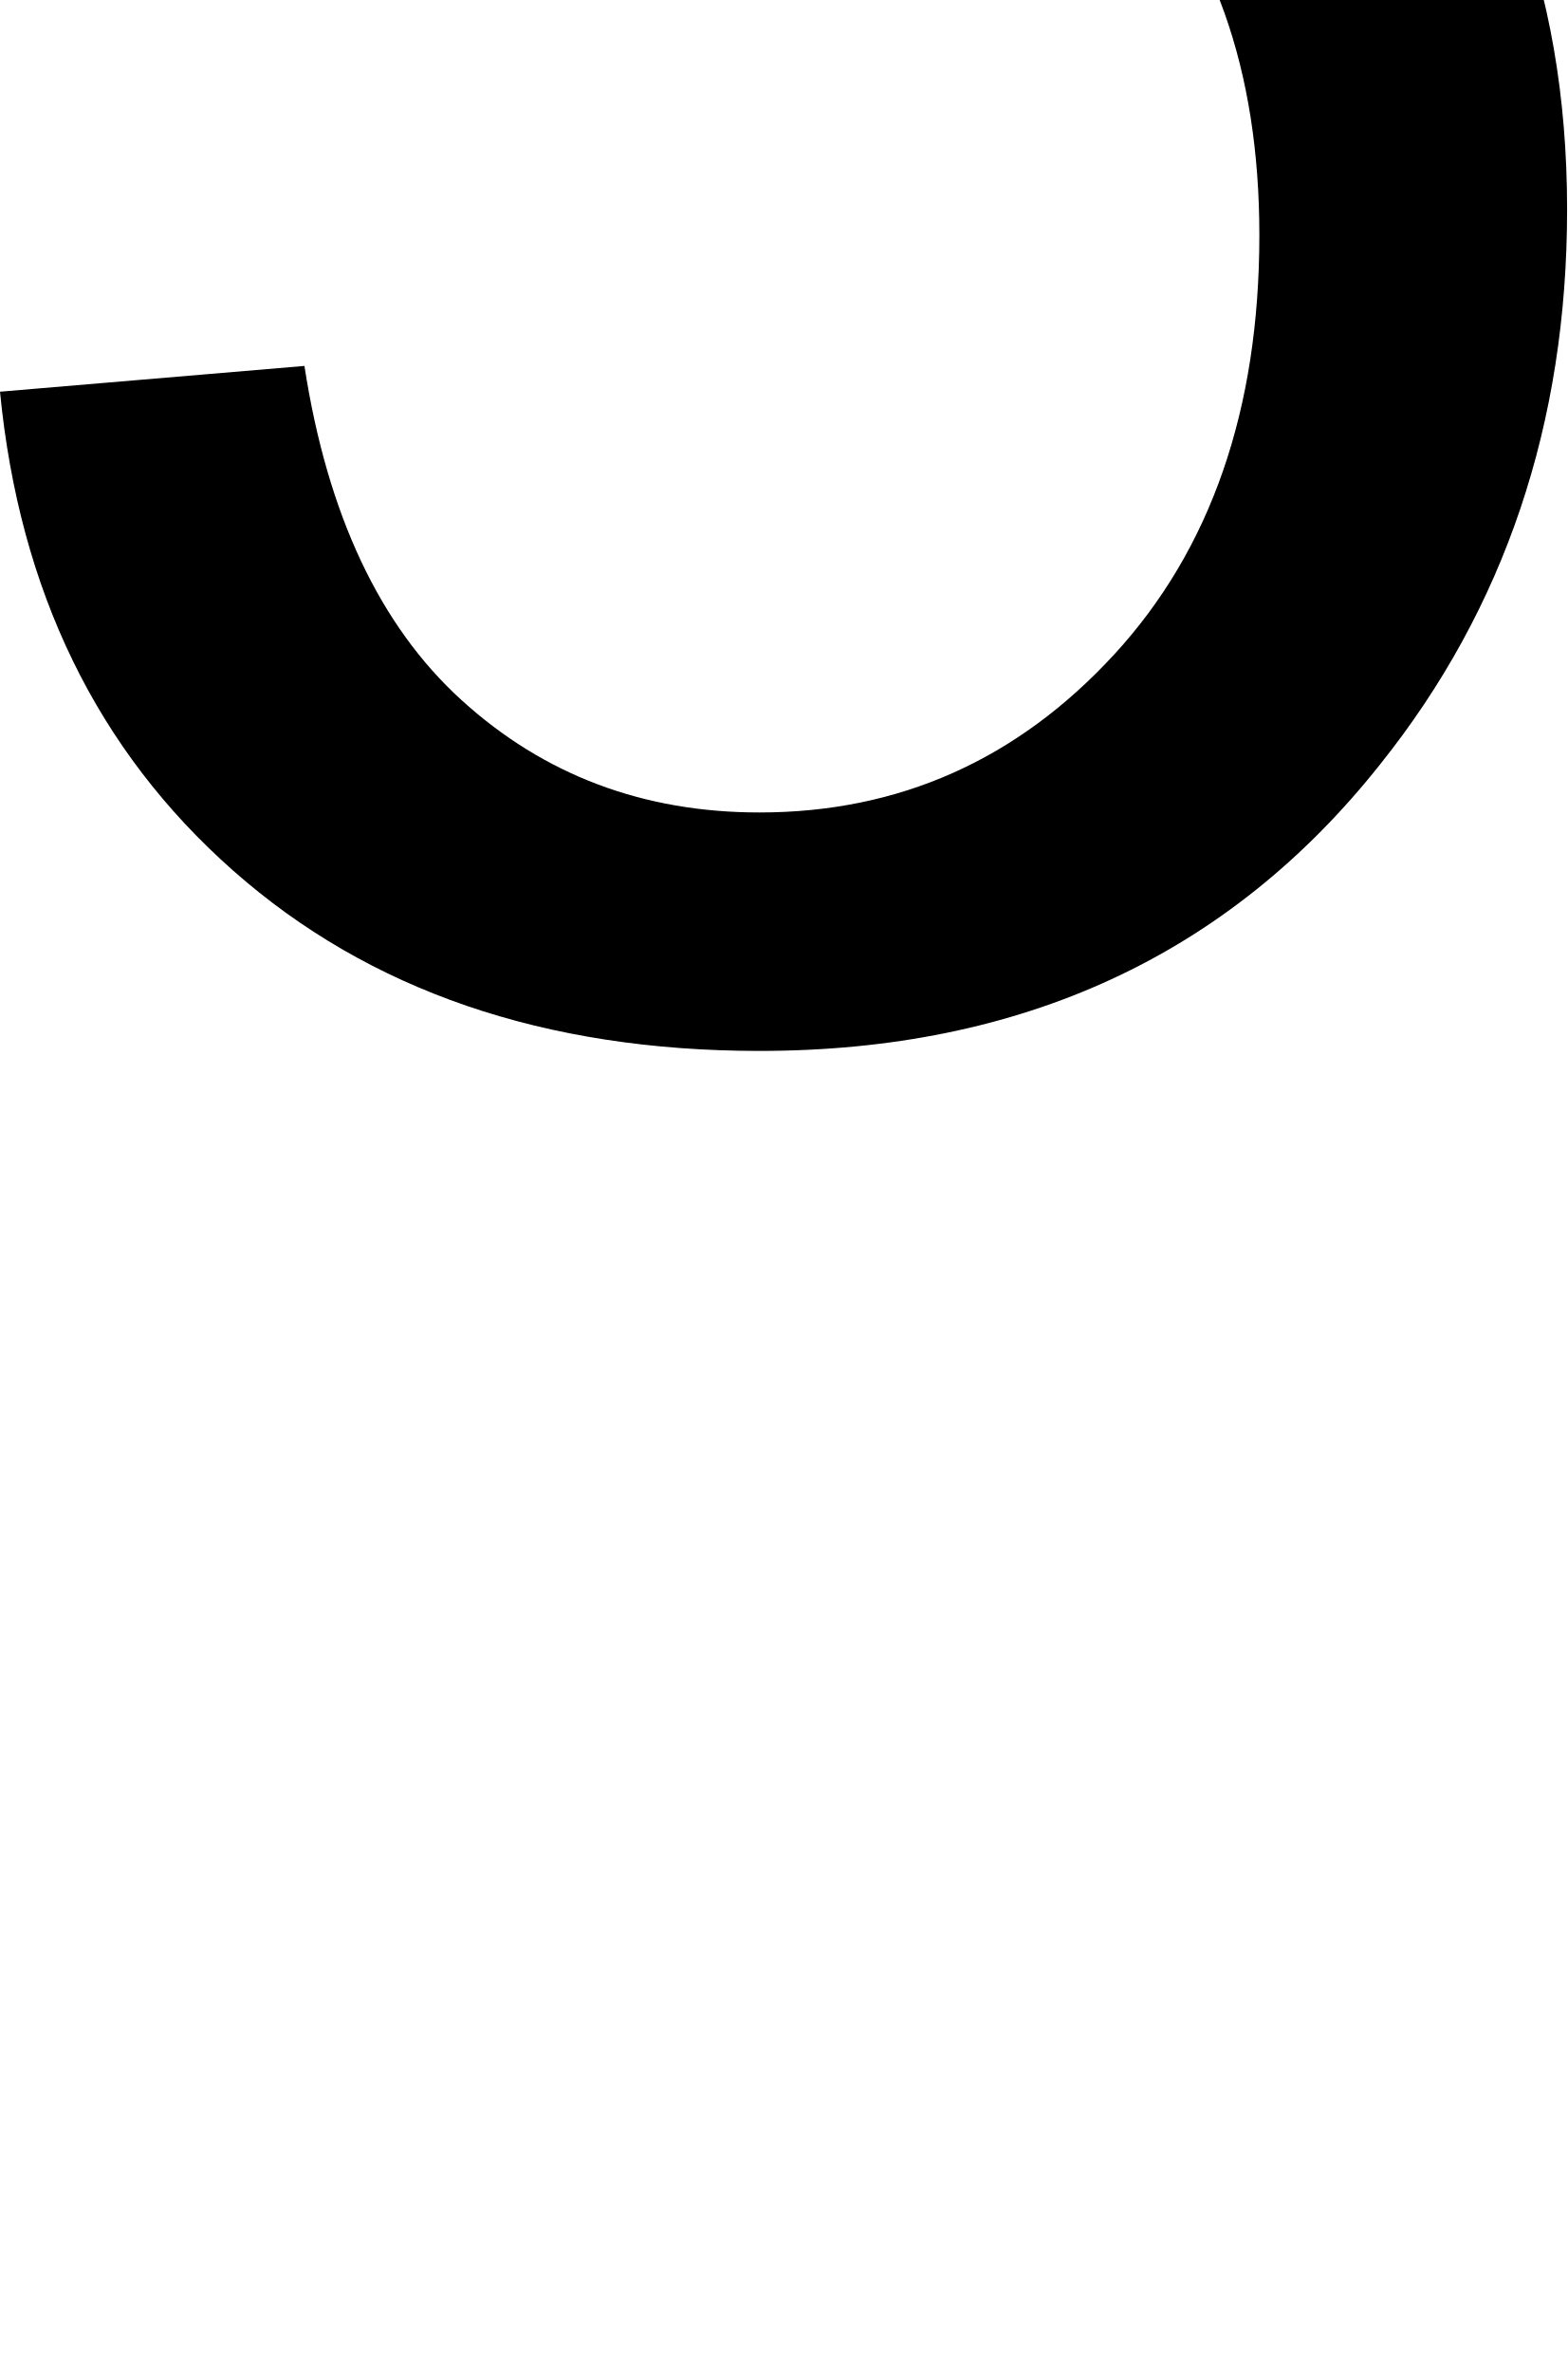
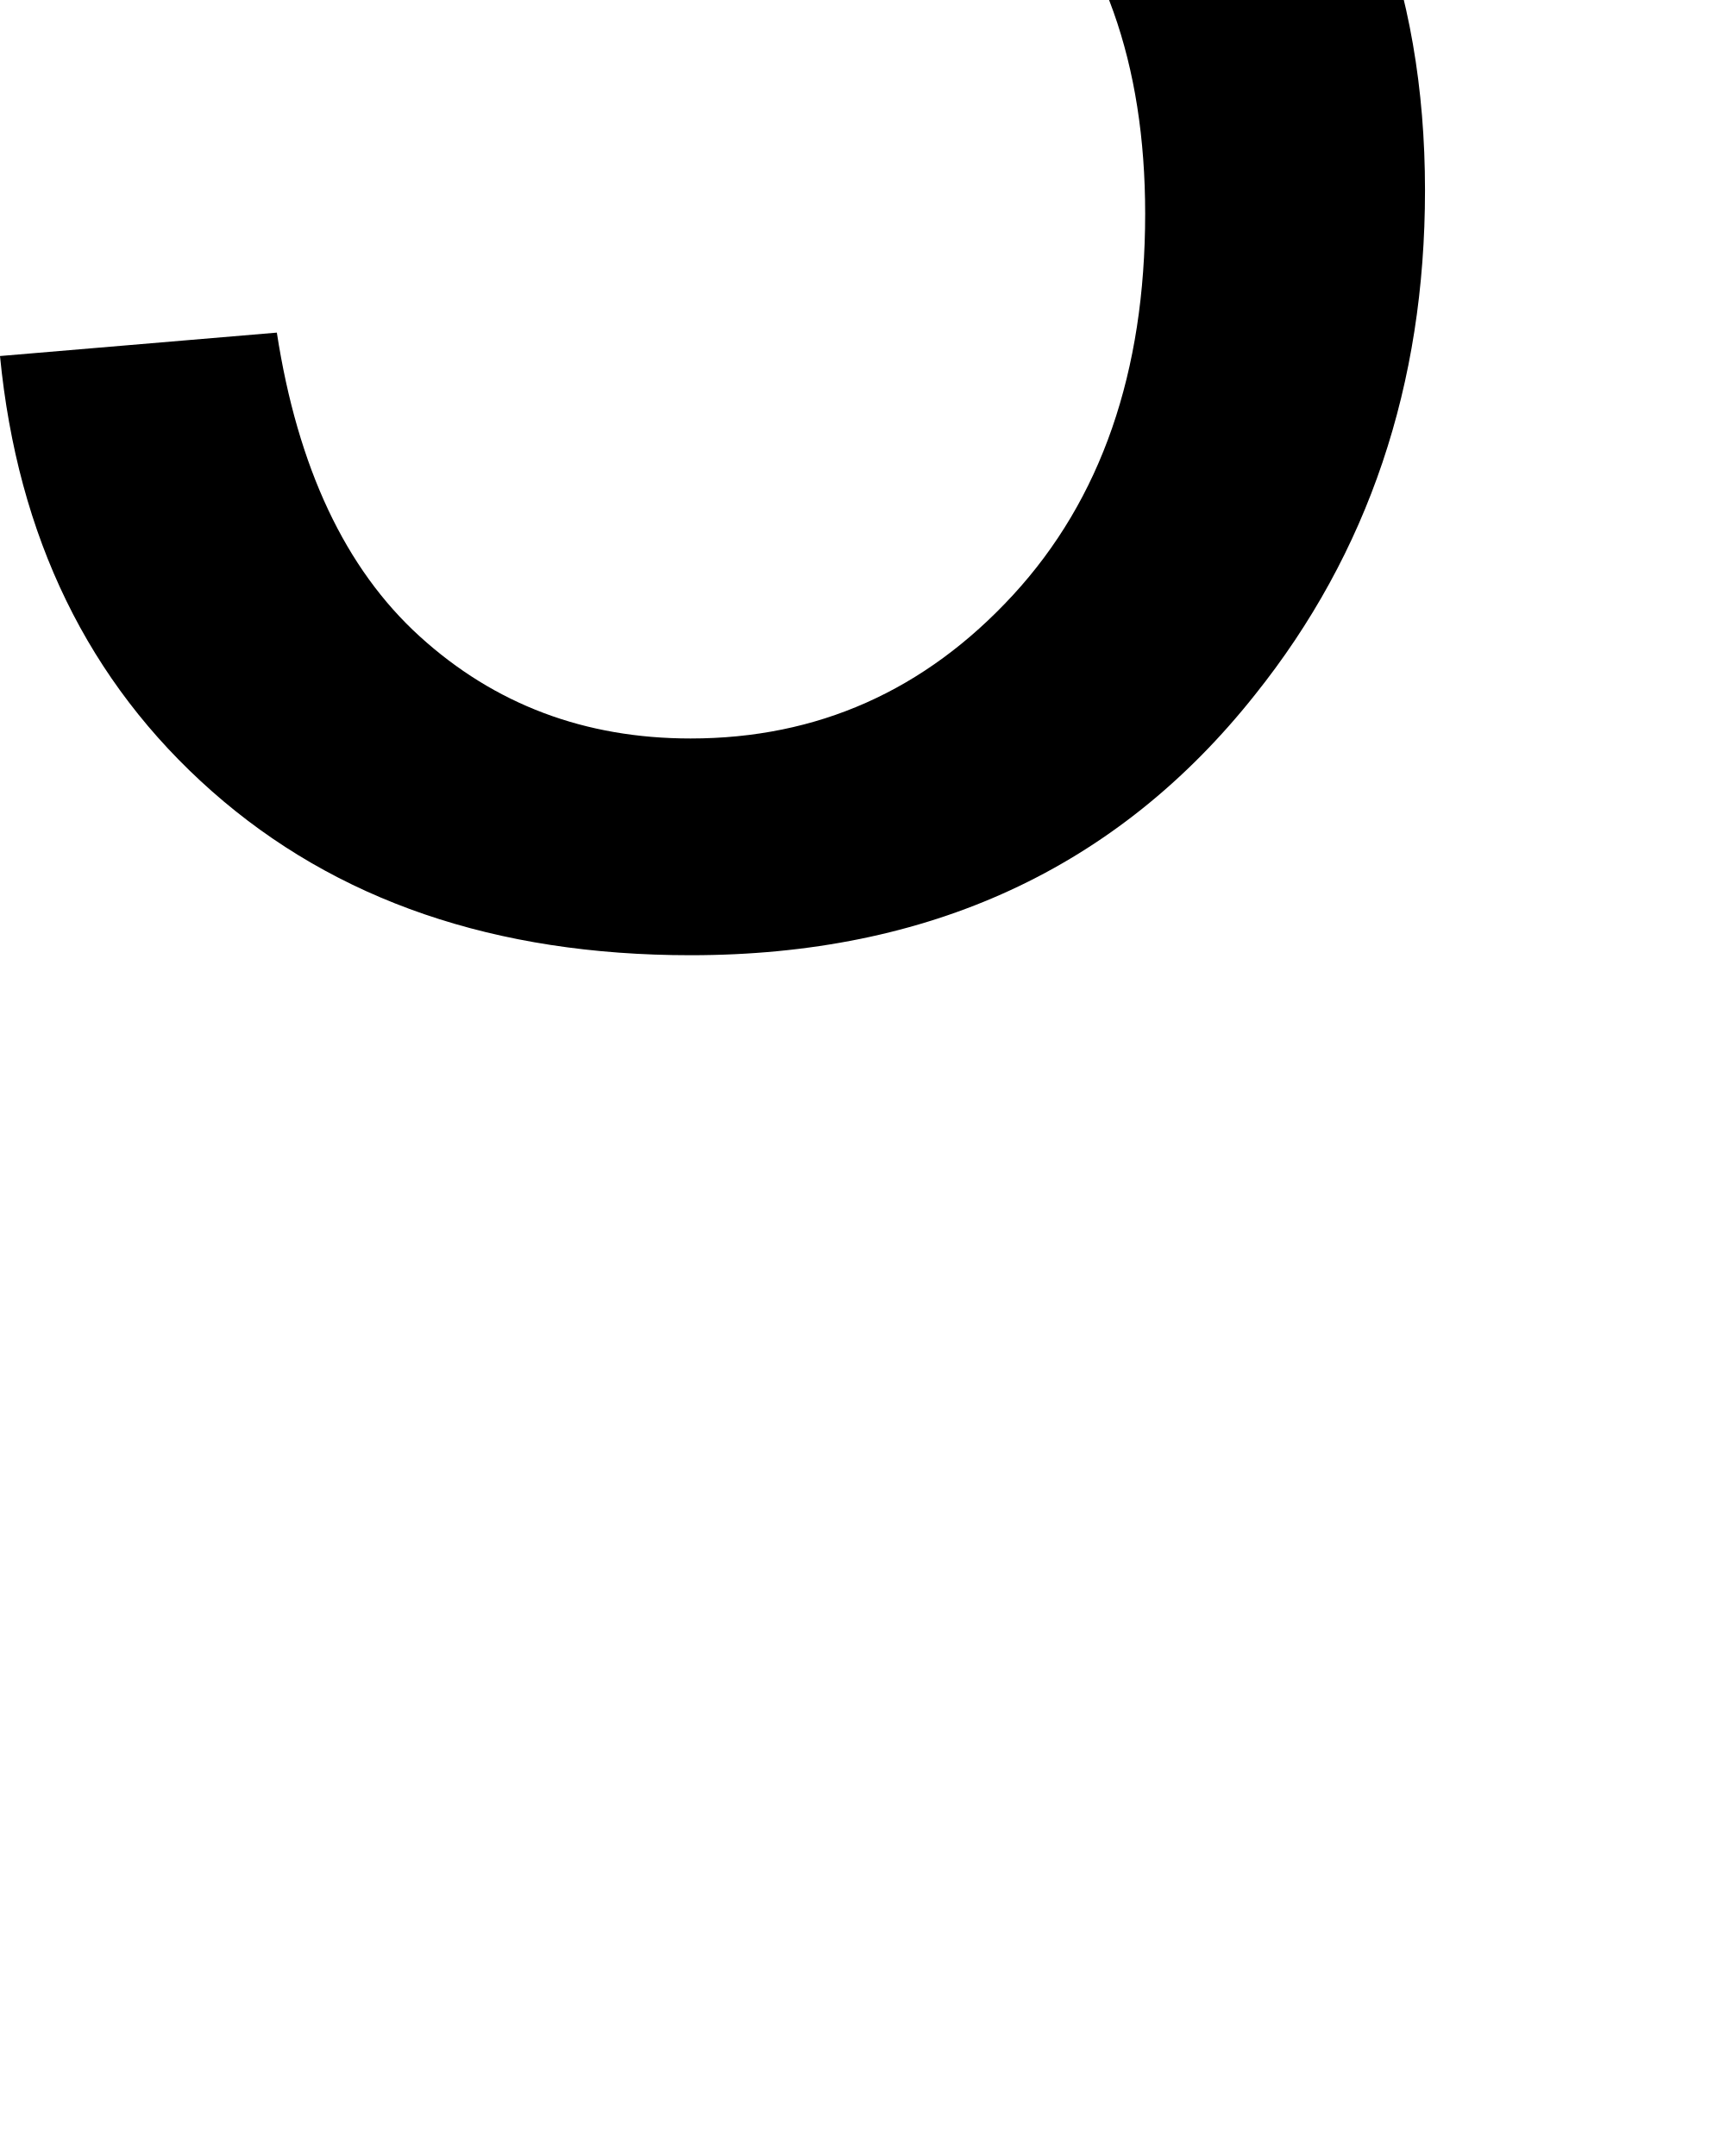
- <svg xmlns="http://www.w3.org/2000/svg" viewBox="0 29.96 23.73 35.91" data-asc="0.9052734375">
+ <svg xmlns="http://www.w3.org/2000/svg" viewBox="0 29.96 28.73 35.91" data-asc="0.9052734375">
  <g fill="#000000">
    <g fill="#000000" transform="translate(0, 0)">
      <path d="M0 35.89L4.61 35.50Q5.13 38.87 6.99 40.56Q8.86 42.26 11.50 42.26Q14.67 42.26 16.87 39.87Q19.07 37.48 19.07 33.52Q19.07 29.76 16.96 27.59Q14.84 25.42 11.43 25.42Q9.30 25.42 7.59 26.38Q5.88 27.34 4.91 28.88L0.78 28.34L4.25 9.96L22.05 9.96L22.05 14.16L7.76 14.16L5.83 23.78Q9.06 21.53 12.60 21.53Q17.29 21.53 20.51 24.78Q23.73 28.03 23.73 33.13Q23.73 37.99 20.90 41.53Q17.46 45.87 11.50 45.87Q6.62 45.87 3.53 43.14Q0.44 40.41 0 35.89Z" />
    </g>
  </g>
</svg>
